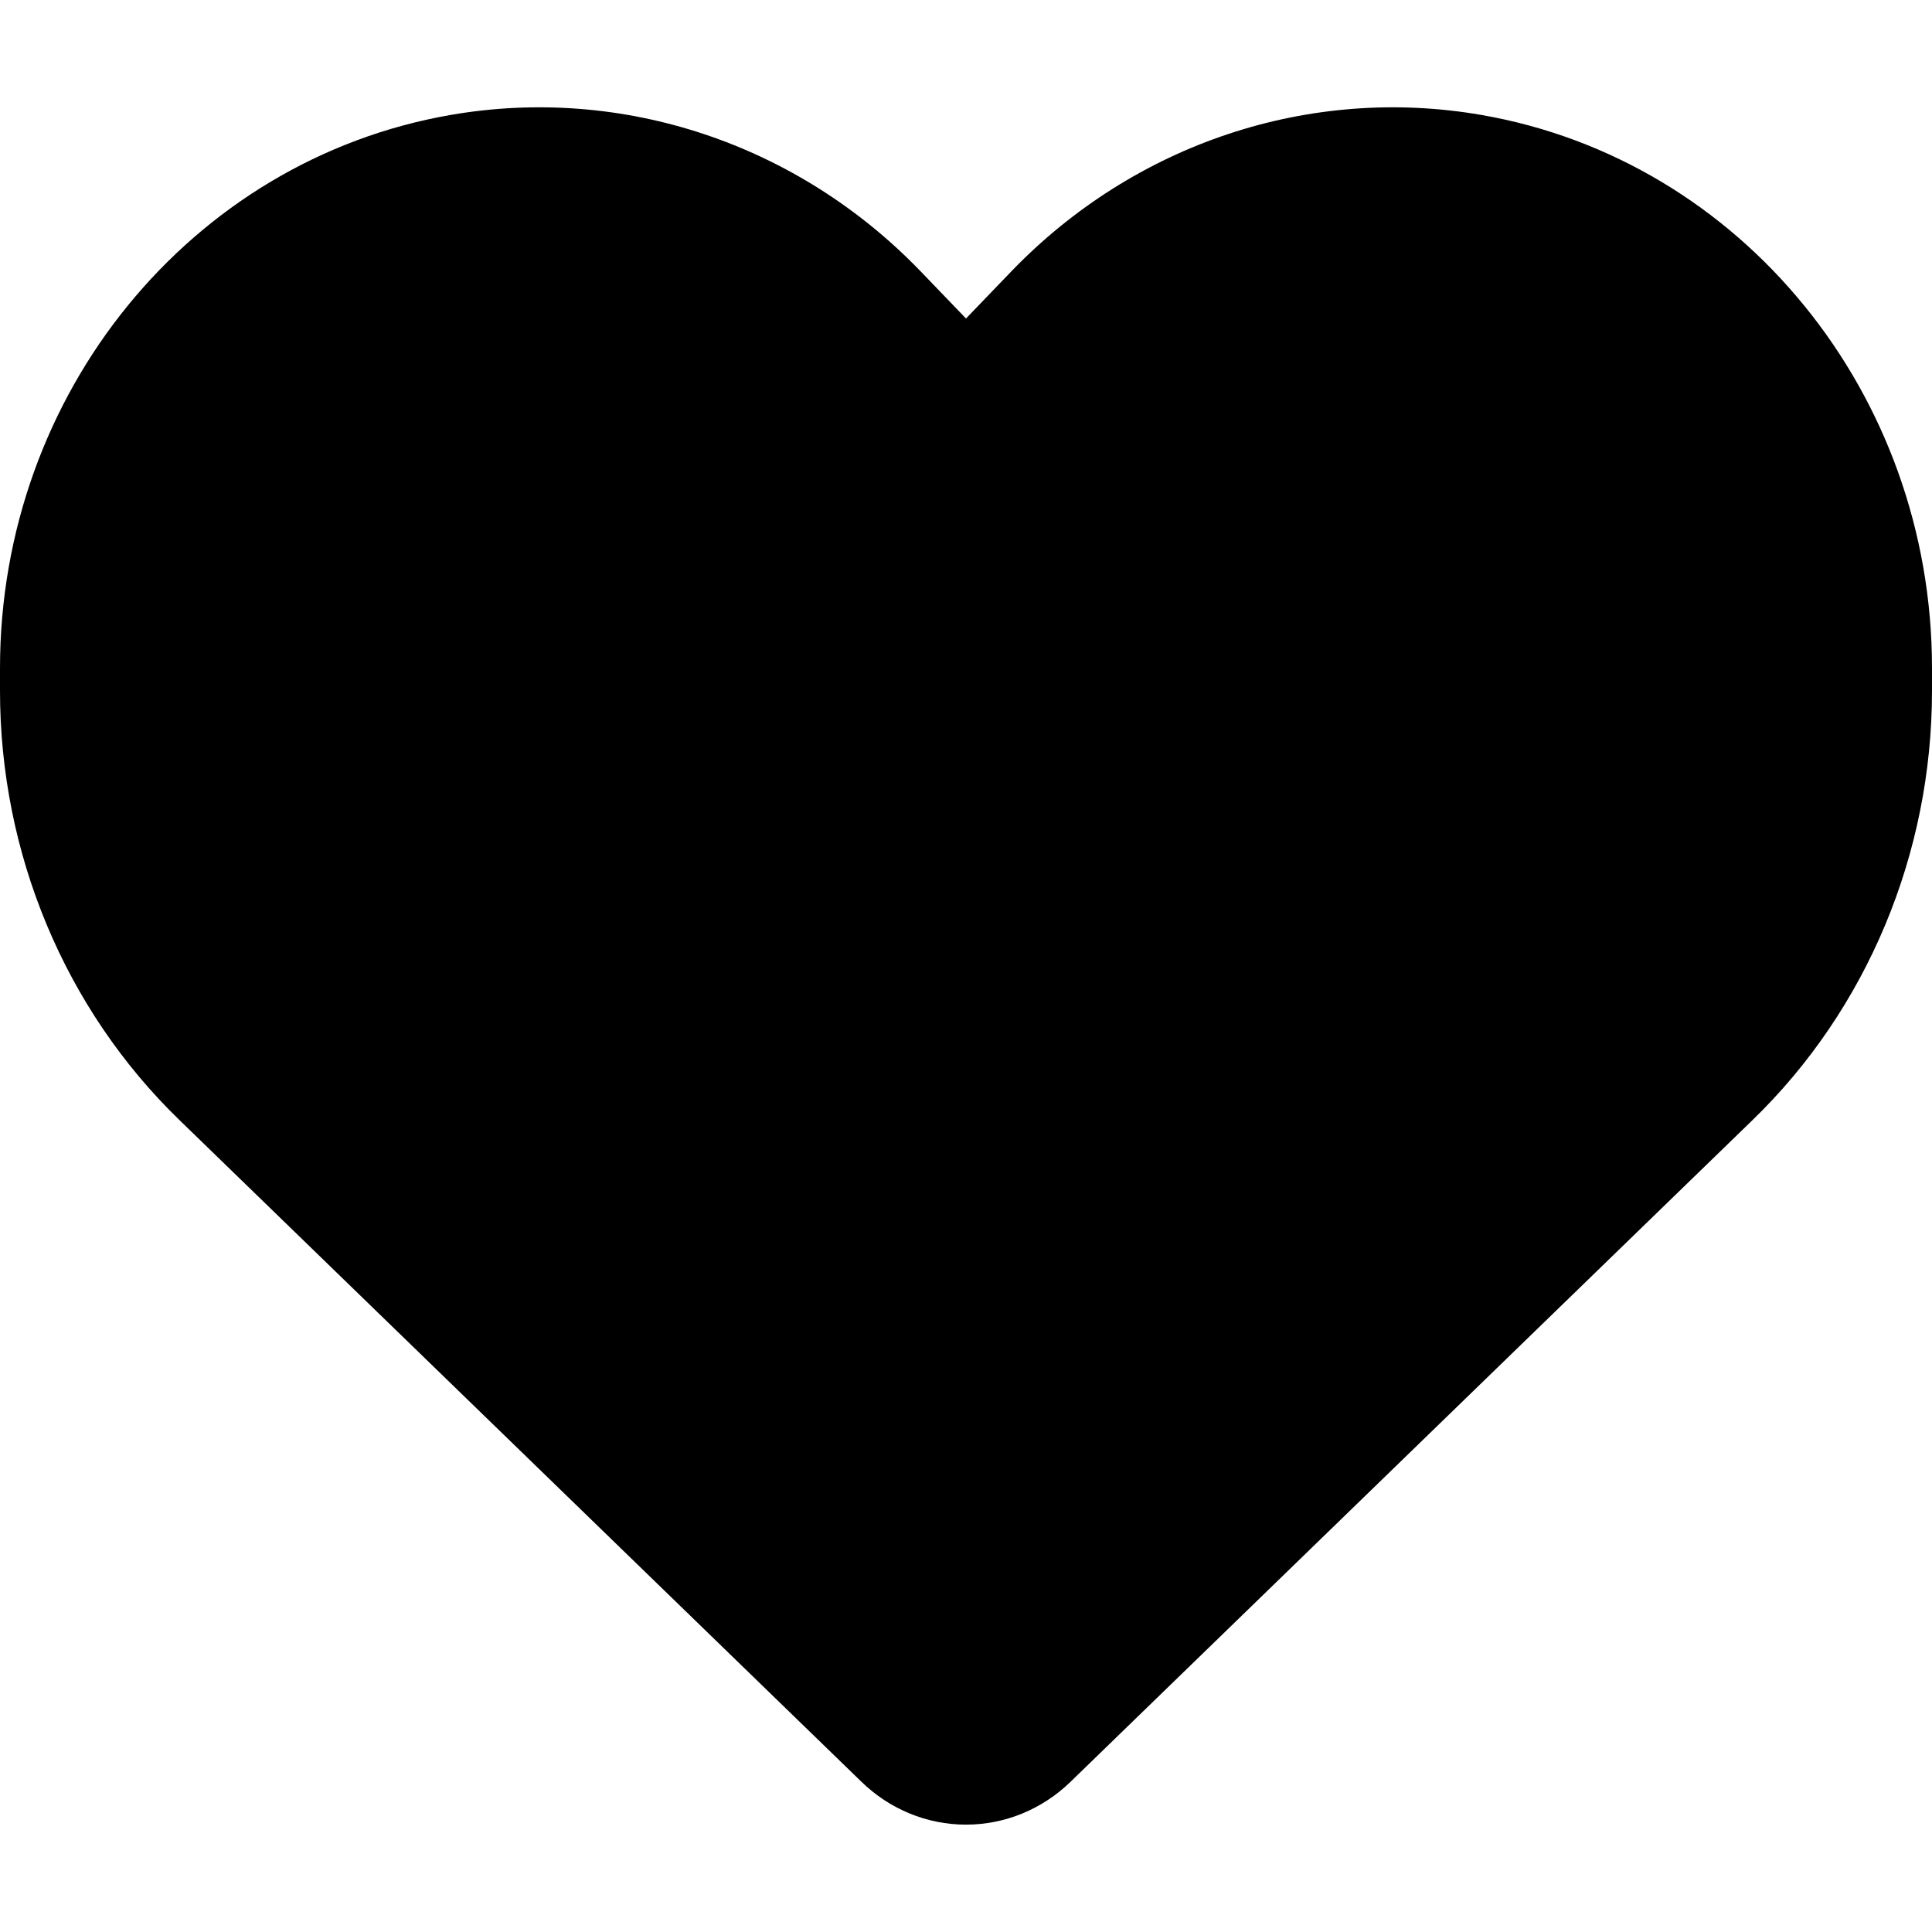
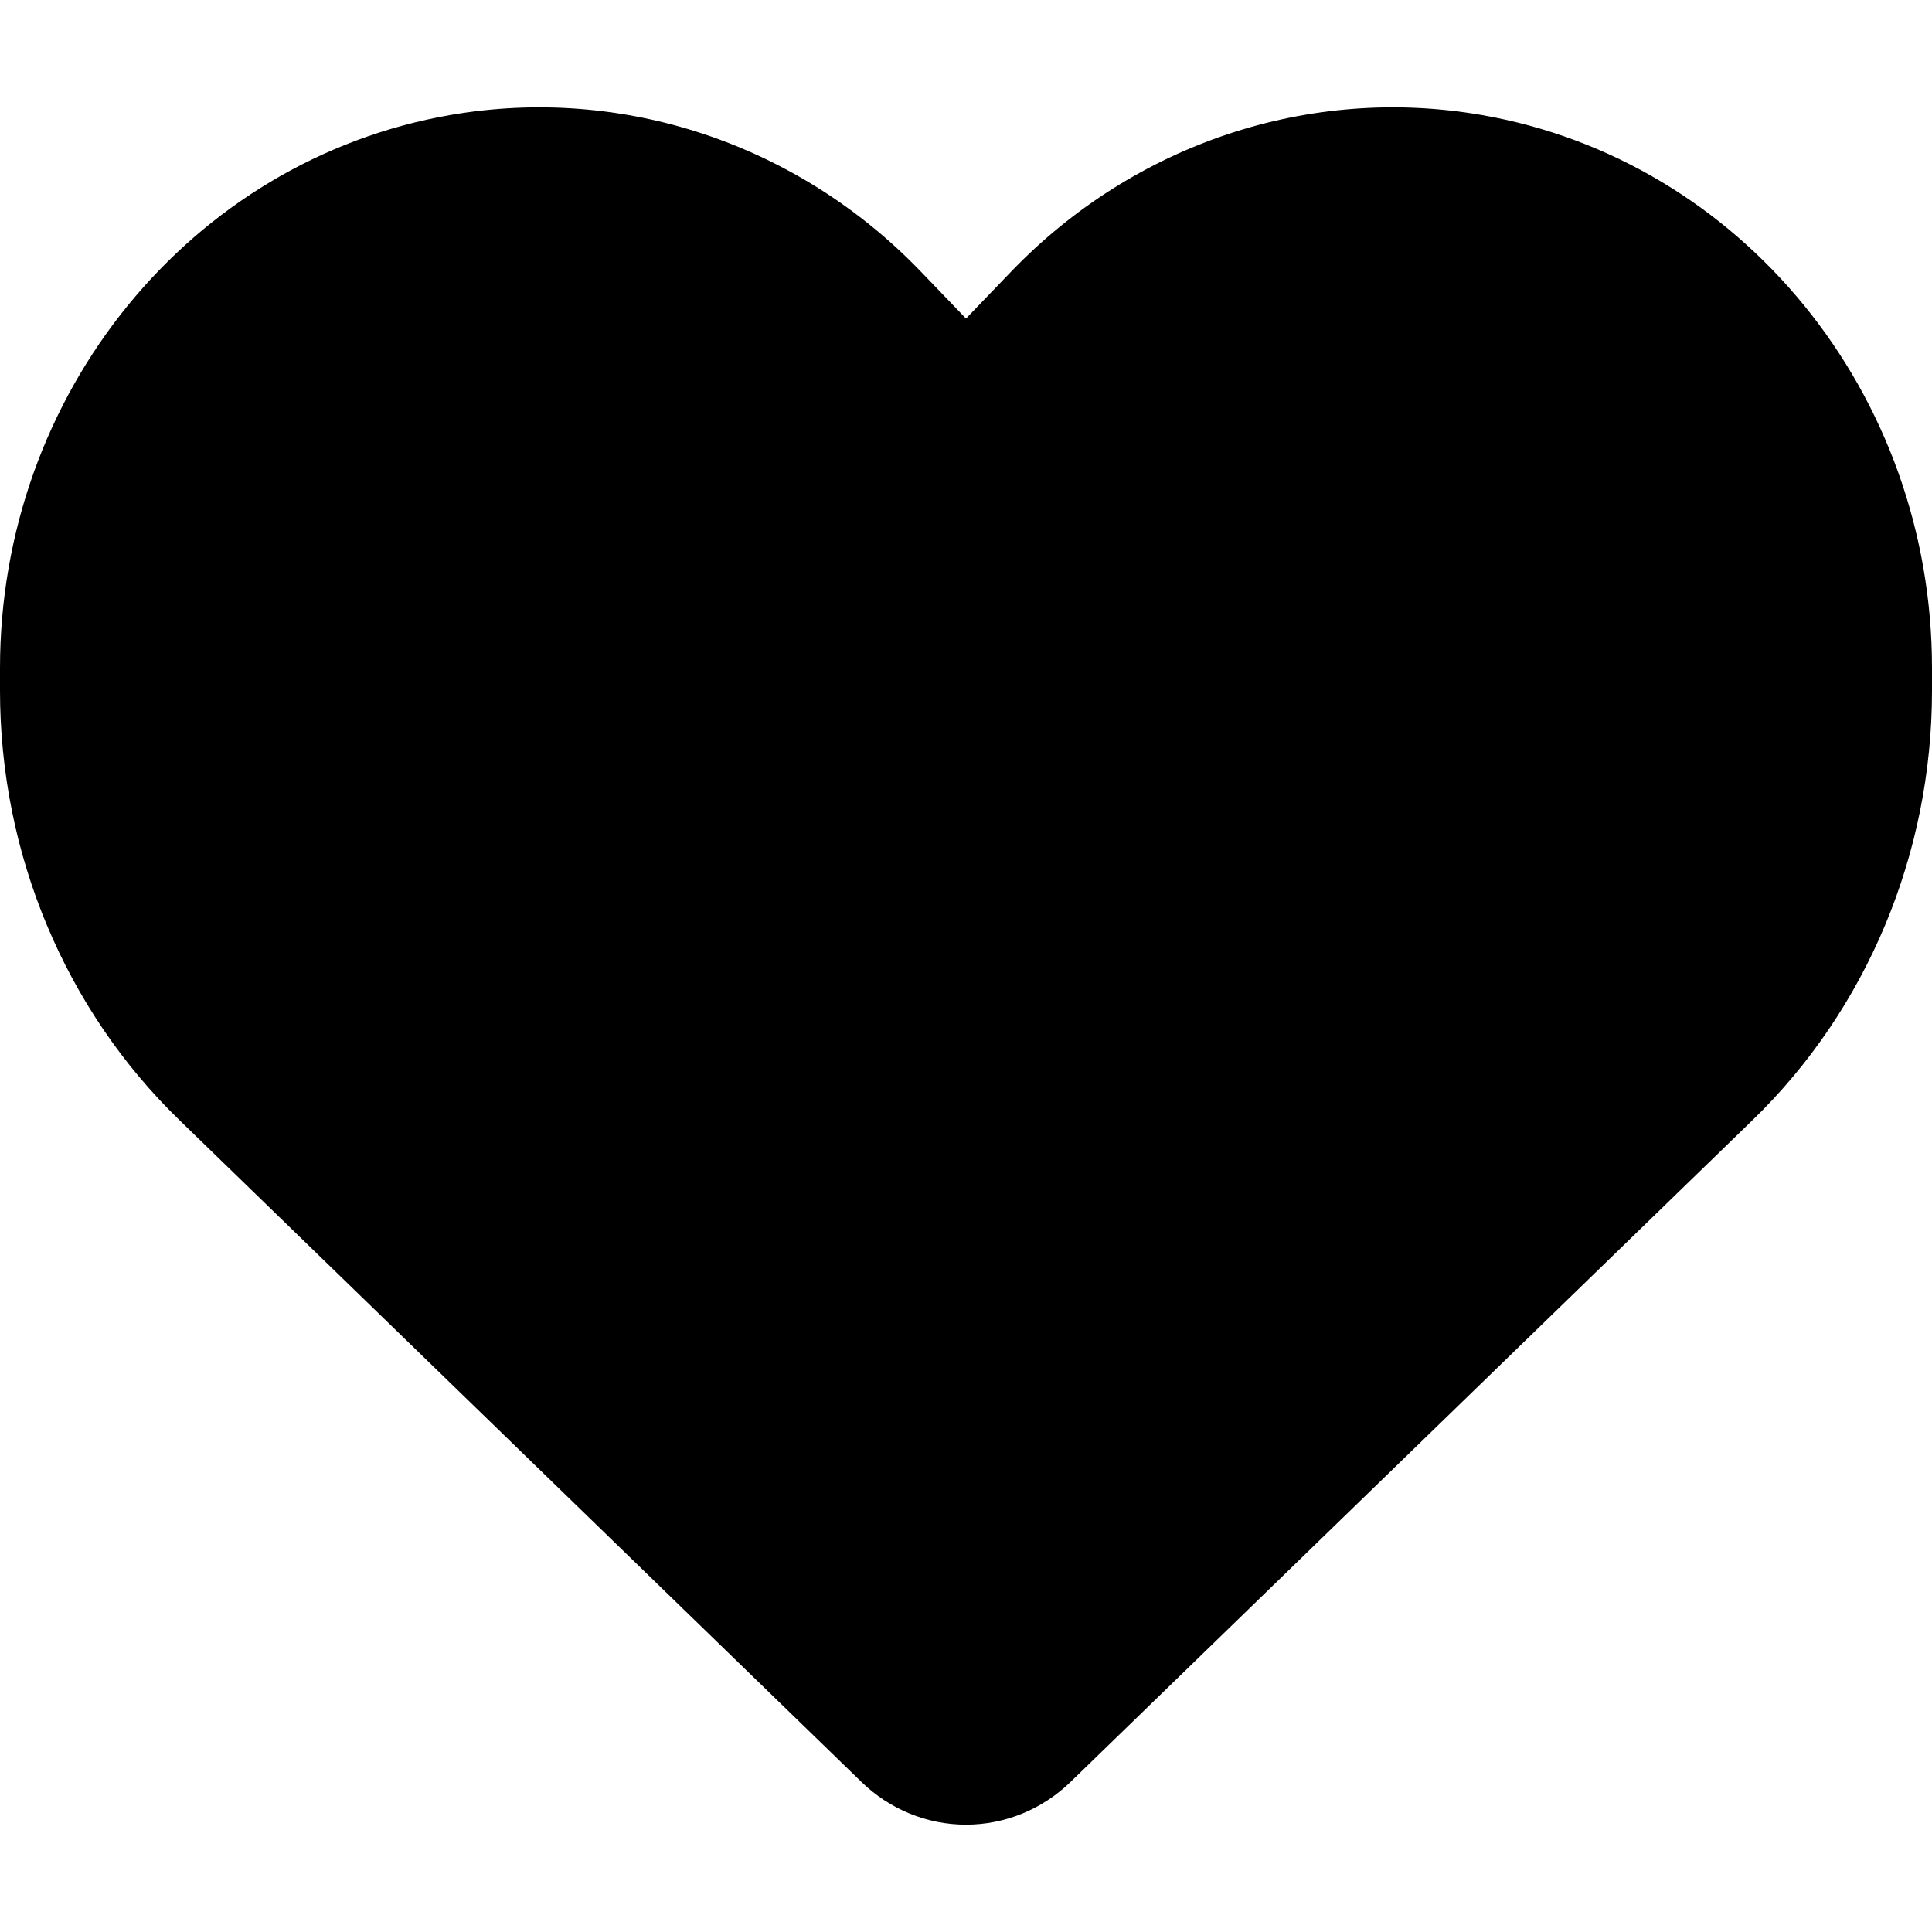
- <svg xmlns="http://www.w3.org/2000/svg" width="14" height="14" viewBox="0 0 14 14" fill="none">
-   <path d="M1.302 8.118L6.243 12.912C6.448 13.111 6.718 13.222 7 13.222C7.282 13.222 7.552 13.111 7.757 12.912L12.698 8.118C13.53 7.313 14 6.185 14 5.006V4.841C14 2.854 12.619 1.16 10.735 0.833C9.488 0.617 8.22 1.041 7.328 1.967L7 2.308L6.672 1.967C5.78 1.041 4.512 0.617 3.265 0.833C1.381 1.16 0 2.854 0 4.841V5.006C0 6.185 0.47 7.313 1.302 8.118Z" fill="black" />
+ <svg xmlns="http://www.w3.org/2000/svg" preserveAspectRatio="none" overflow="visible" style="display: block;" width="18" height="18" viewBox="0 0 18 18" fill="none">
+   <g id="heart">
+     <path id="Vector" d="M1.673 10.437L8.026 16.602C8.29 16.858 8.638 17 9 17C9.362 17 9.71 16.858 9.974 16.602L16.327 10.437C17.395 9.403 18 7.952 18 6.436V6.224C18 3.669 16.225 1.491 13.802 1.071C12.199 0.794 10.568 1.338 9.422 2.529L9 2.968L8.578 2.529C7.432 1.338 5.801 0.794 4.198 1.071C1.775 1.491 0 3.669 0 6.224V6.436C0 7.952 0.605 9.403 1.673 10.437Z" fill="black" />
+   </g>
</svg>
